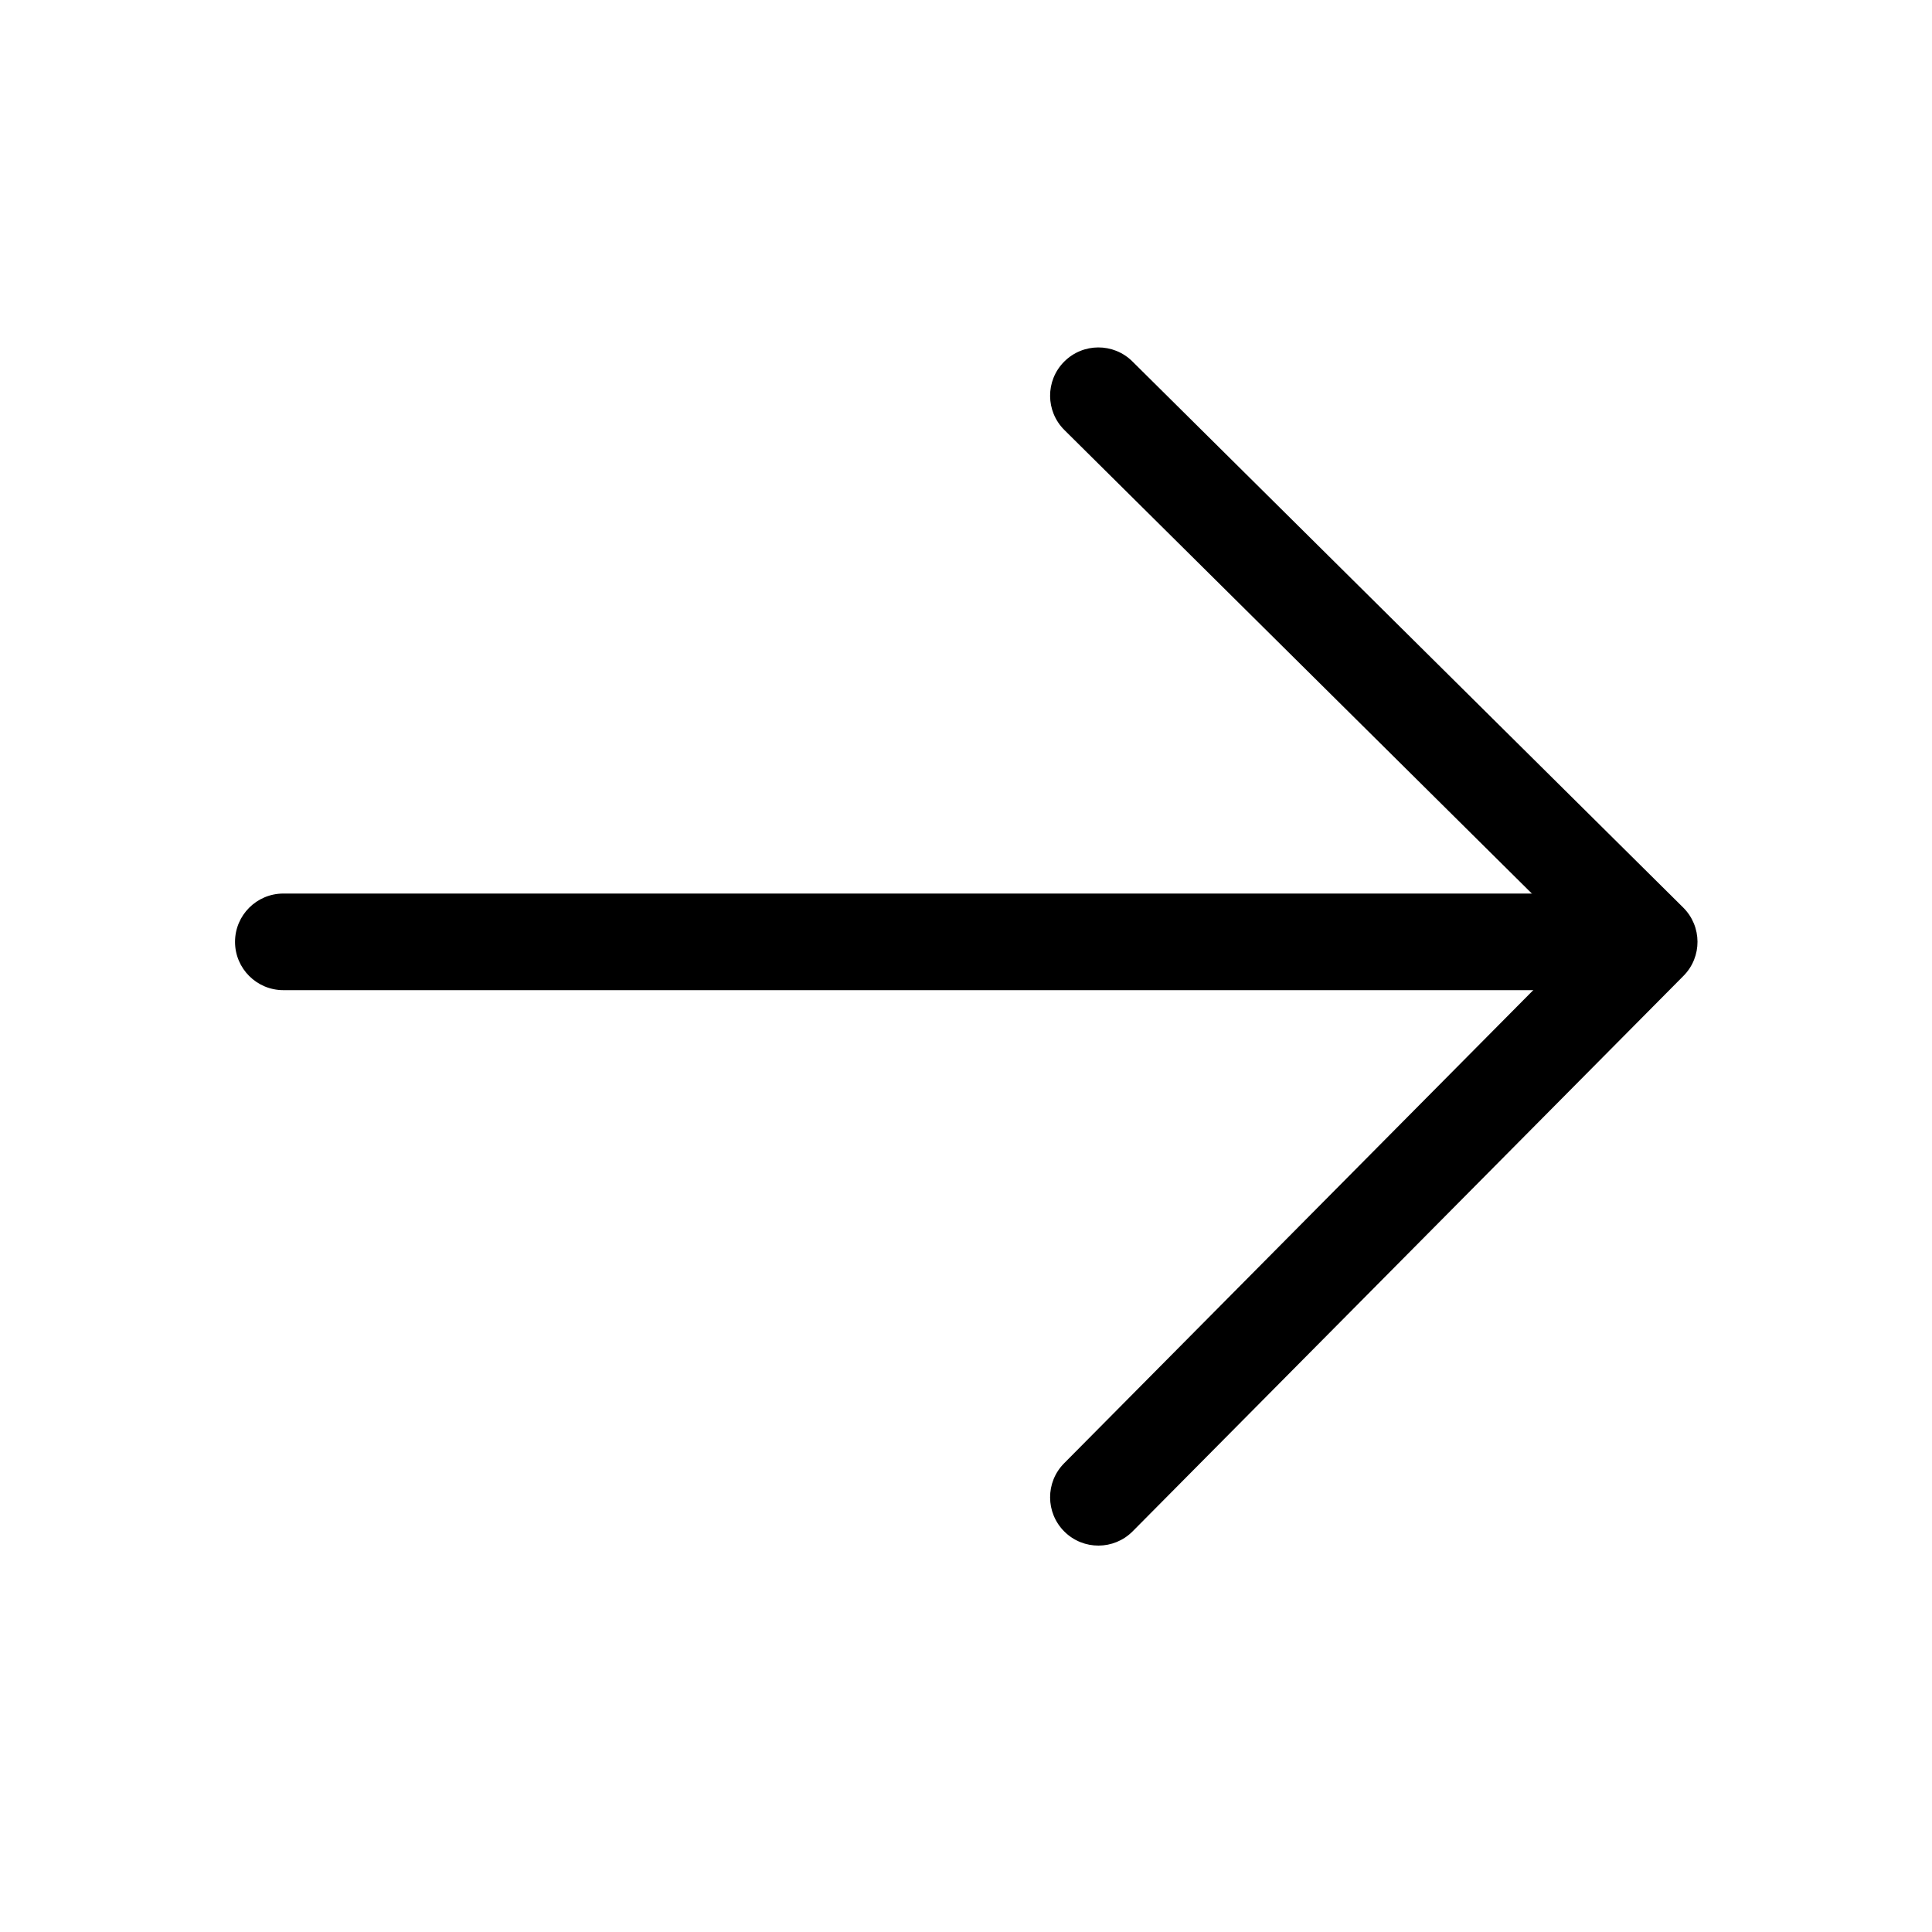
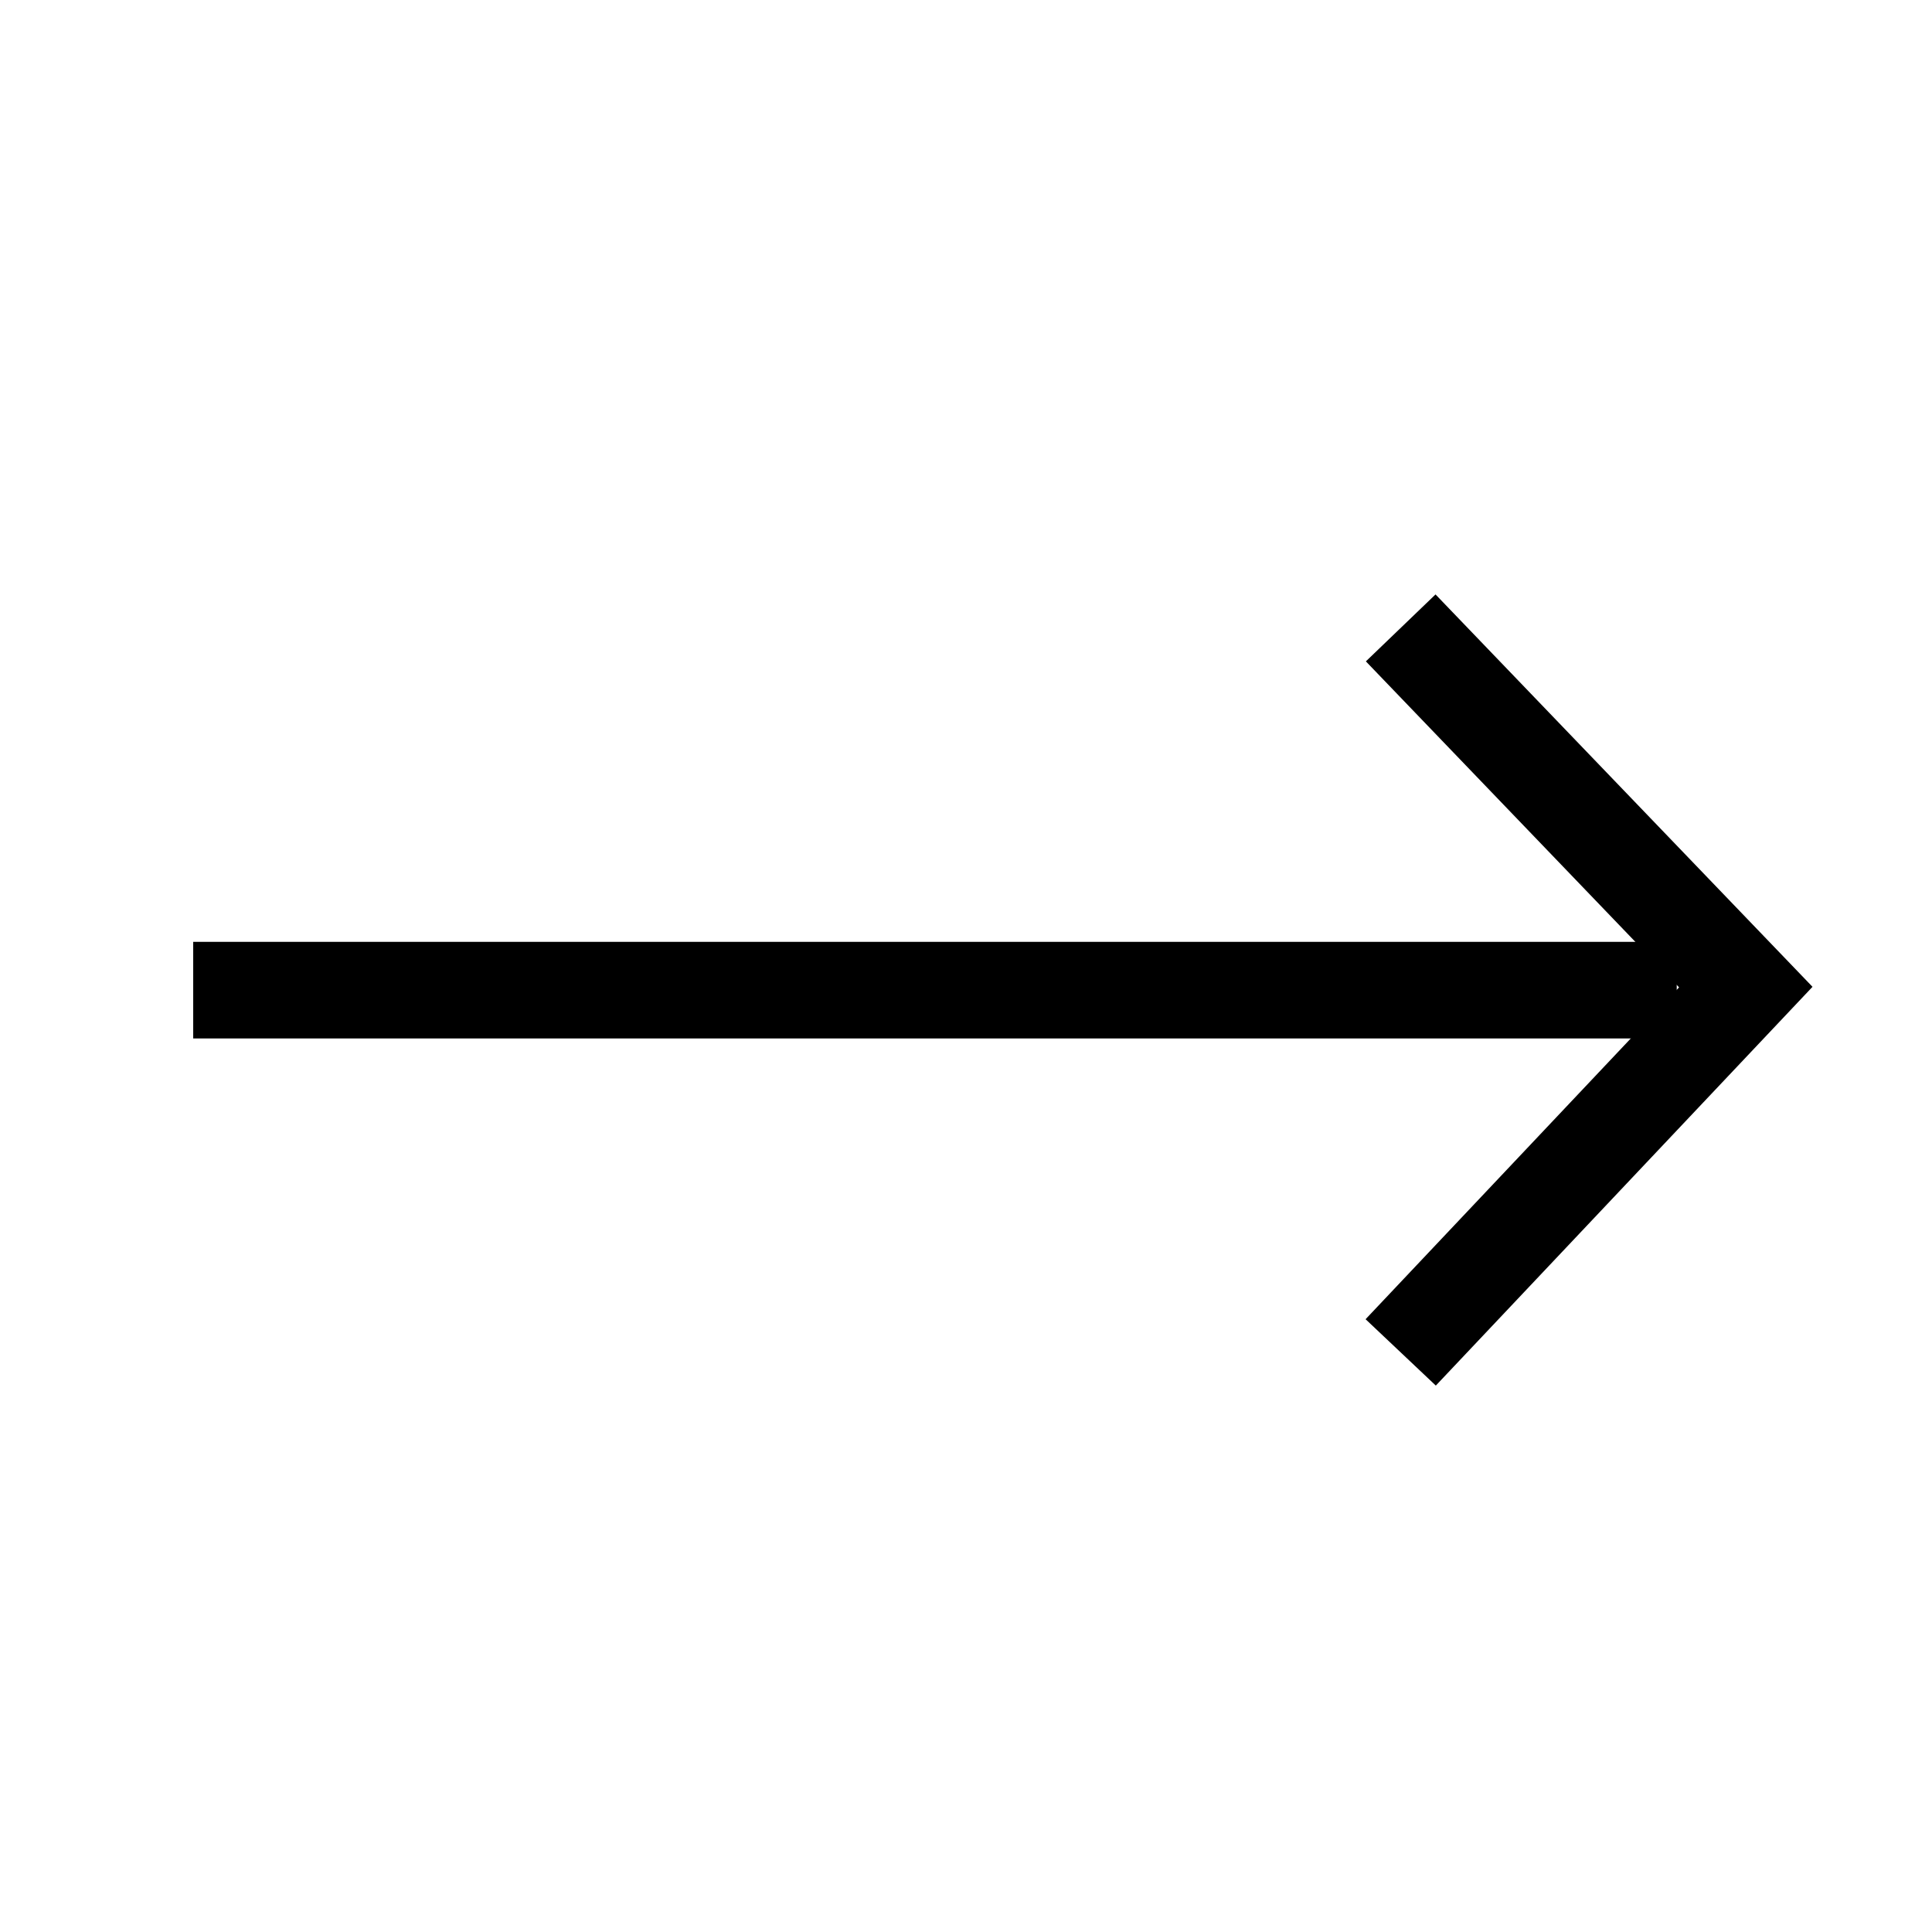
<svg xmlns="http://www.w3.org/2000/svg" width="40px" height="40px" viewBox="0 0 40 40" version="1.1">
  <defs />
  <g id="uEA01-arrow-right" stroke="none" stroke-width="1" fill="none" fill-rule="evenodd">
-     <g id="fills" transform="translate(4, 7)" fill="#000000" fill-rule="nonzero">
-       <path d="M1.866,13.5 C1.314,13.5 0.866,13.052 0.866,12.5 C0.866,11.948 1.314,11.5 1.866,11.5 L28.715,11.5 C29.267,11.5 29.715,11.948 29.715,12.5 C29.715,13.052 29.267,13.5 28.715,13.5 L1.866,13.5 Z" id="Path" />
-       <path d="M18.037,1.903 C17.645,1.514 17.642,0.881 18.031,0.489 C18.42,0.097 19.053,0.094 19.445,0.483 L30.849,11.79 C31.241,12.179 31.244,12.812 30.855,13.204 L19.451,24.704 C19.062,25.096 18.429,25.099 18.037,24.71 C17.645,24.321 17.642,23.688 18.031,23.296 L28.73,12.506 L18.037,1.903 Z" id="Path-2" />
+     <g id="fills" transform="translate(4, 12)" fill="#000000" fill-rule="nonzero">
+       <polygon id="Path" points="0 9.5 0 7.5 30.715 7.5 30.715 9.5" />
+       <polygon id="Path-2" points="24.279 1.693 25.721 0.307 33.526 8.431 25.727 16.687 24.273 15.313 30.763 8.442" />
    </g>
  </g>
</svg>
